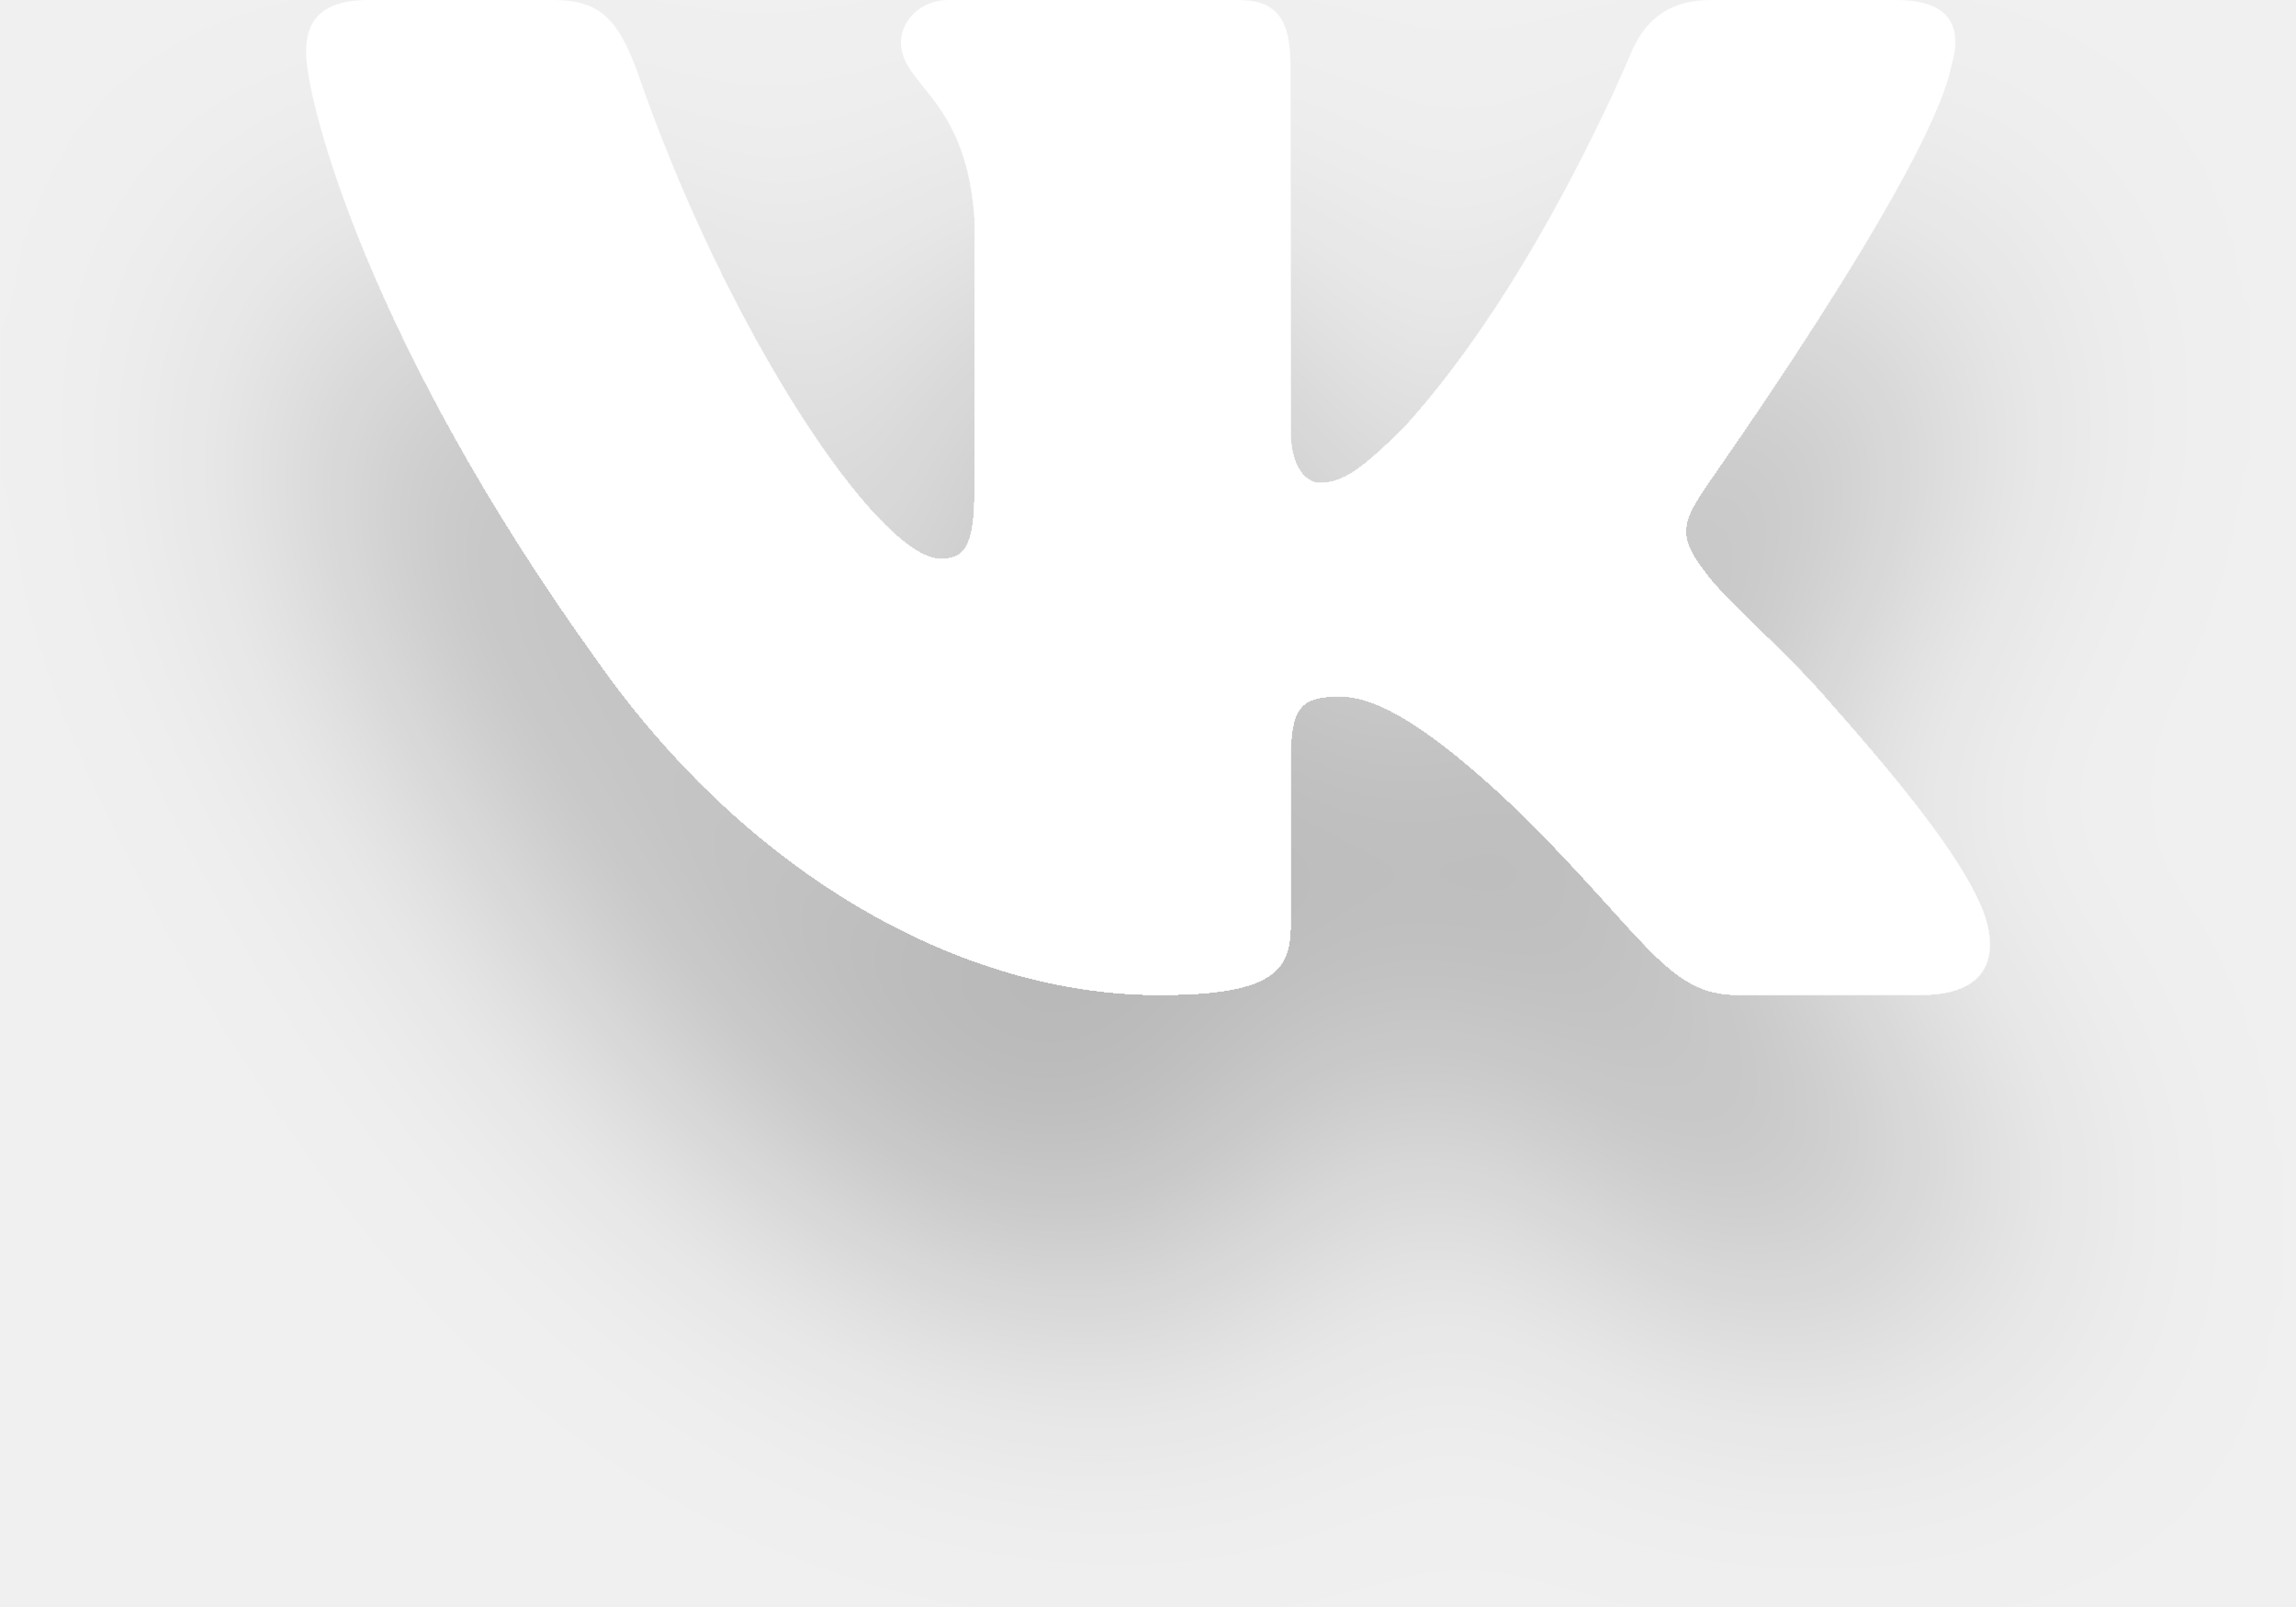
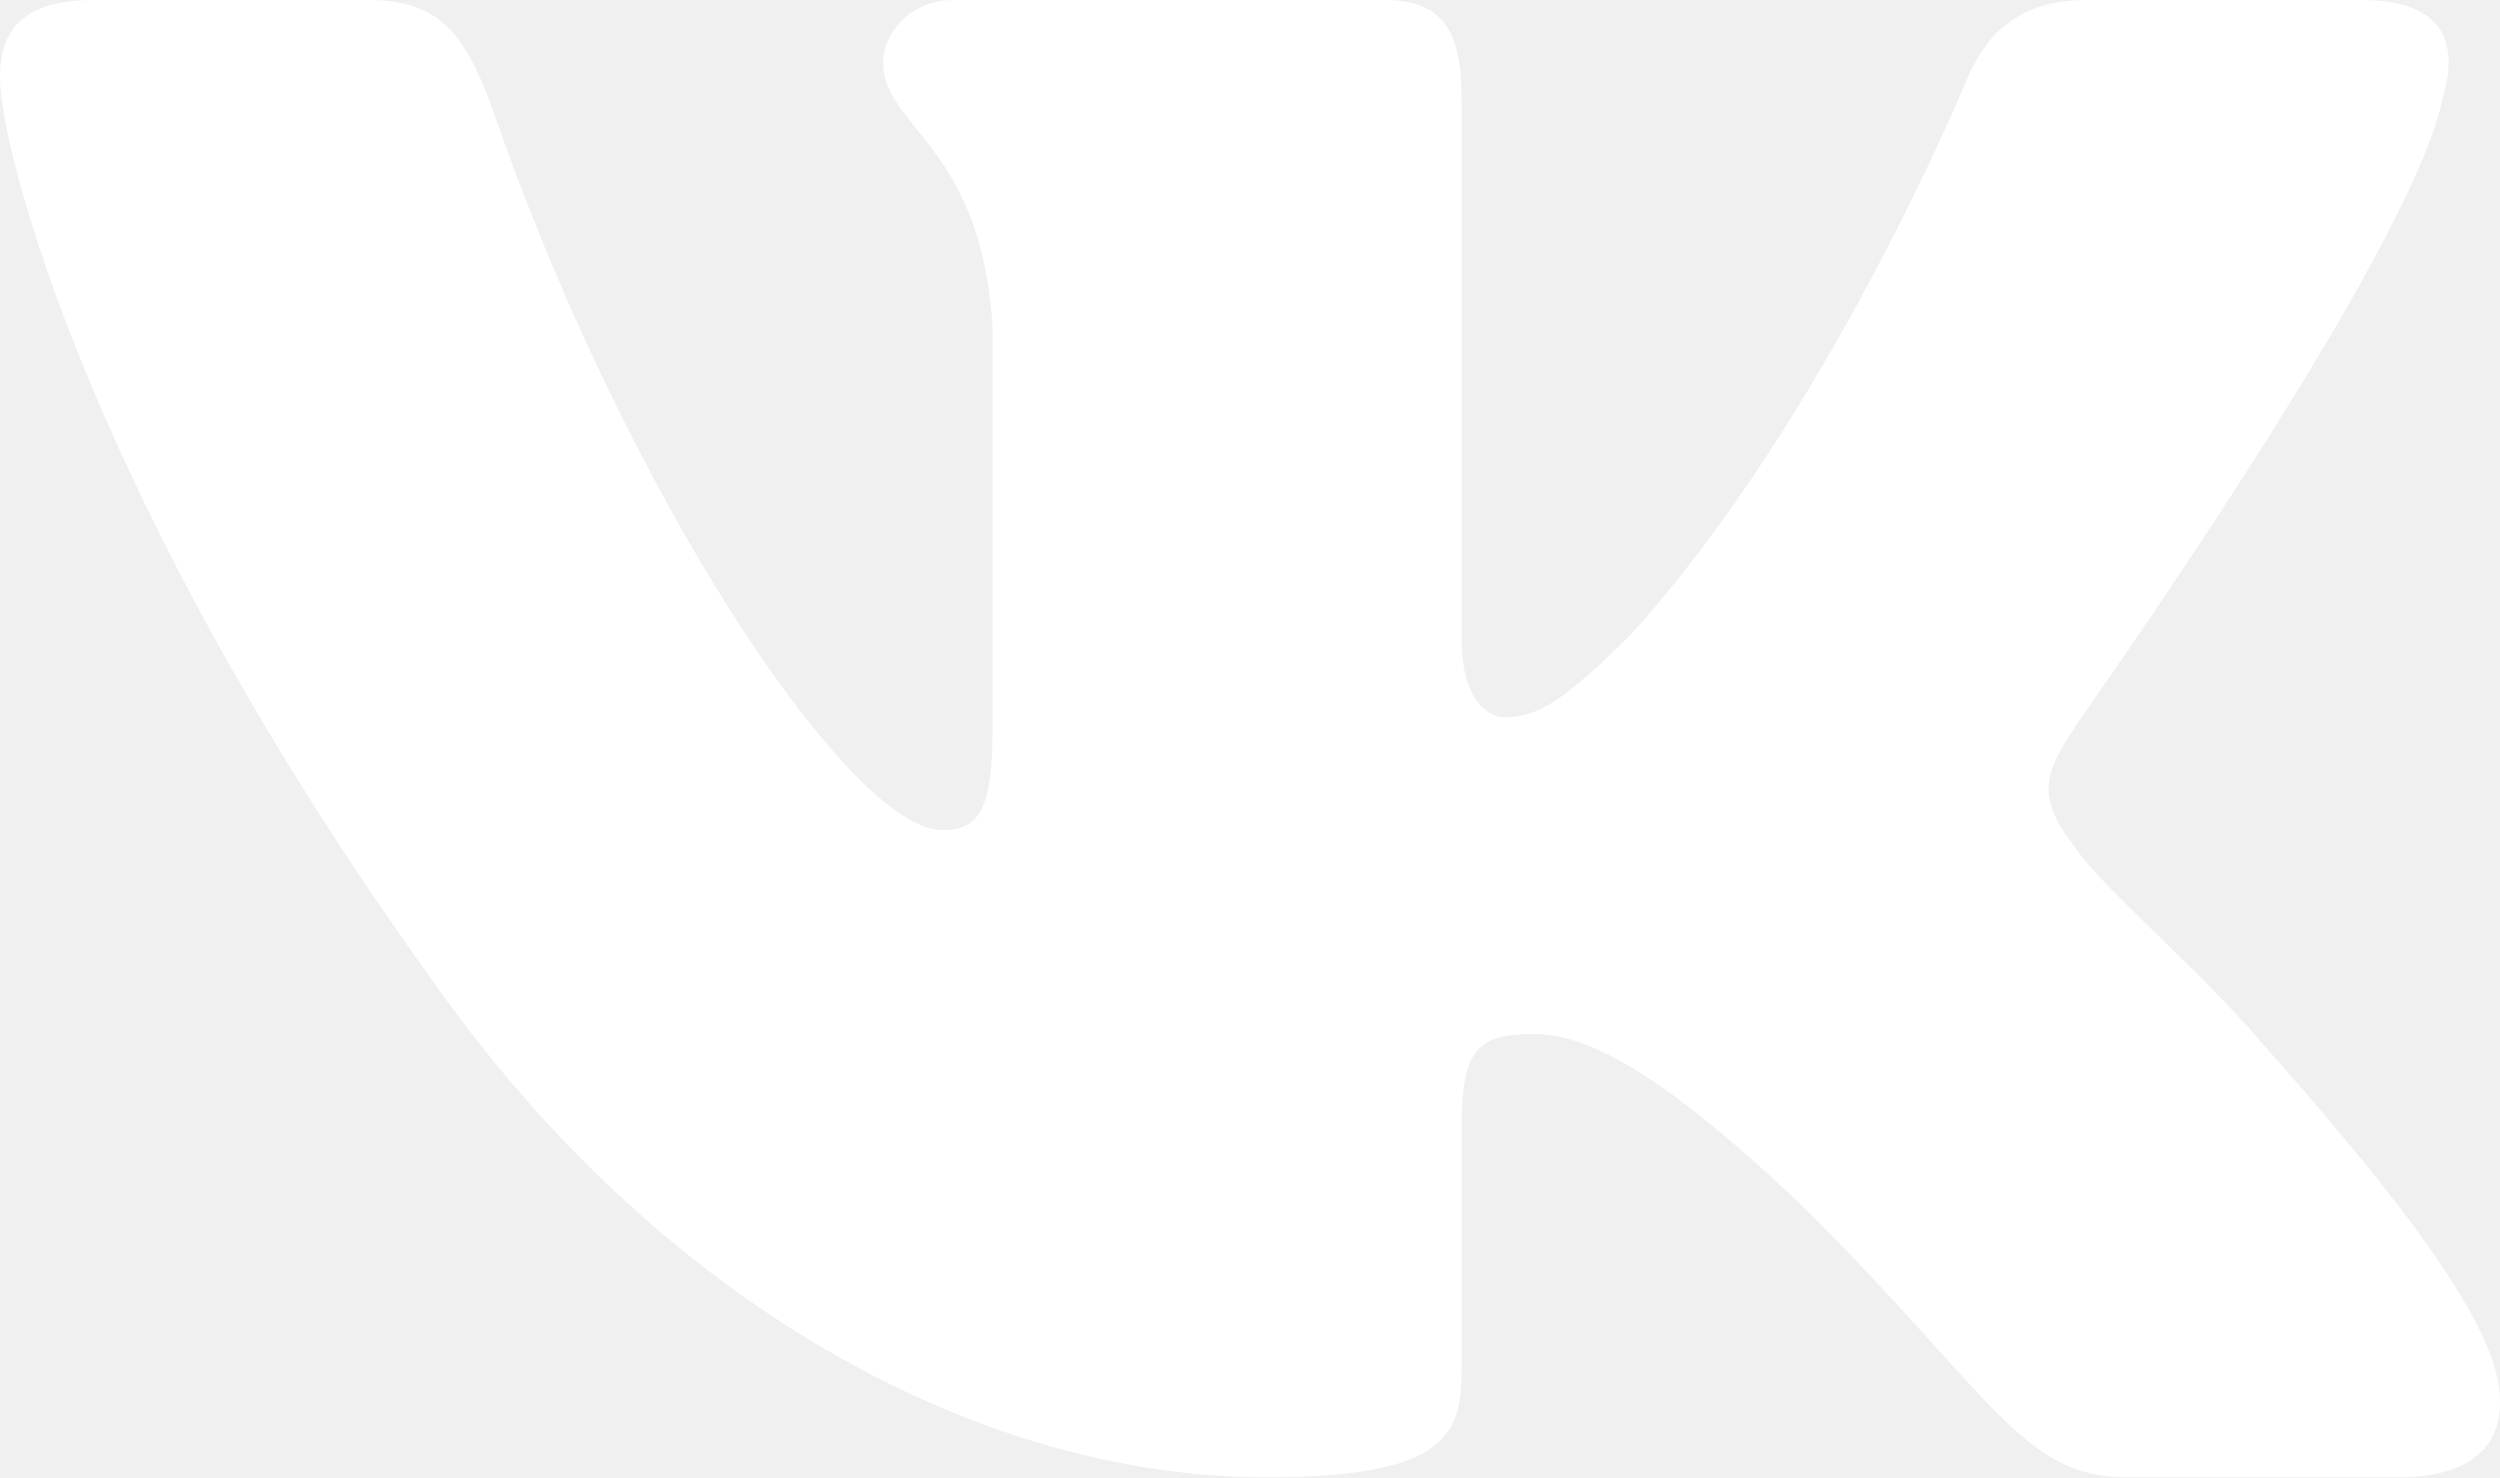
- <svg xmlns="http://www.w3.org/2000/svg" width="30" height="21" viewBox="0 0 30 21" fill="none">
-   <g filter="url(#filter0_d_6_550)">
-     <path fill-rule="evenodd" clip-rule="evenodd" d="M25.494 0.872C25.648 0.359 25.494 0 24.771 0H22.364C21.745 0 21.47 0.325 21.315 0.684C21.315 0.684 20.094 3.661 18.358 5.576C17.79 6.141 17.549 6.312 17.24 6.312C17.085 6.312 16.862 6.141 16.862 5.628V0.872C16.862 0.257 16.69 0 16.174 0H12.391C12.013 0 11.772 0.291 11.772 0.547C11.772 1.129 12.632 1.266 12.735 2.874V6.397C12.735 7.167 12.597 7.304 12.288 7.304C11.48 7.304 9.485 4.328 8.316 0.907C8.075 0.274 7.852 0 7.233 0H4.825C4.138 0 4 0.325 4 0.684C4 1.317 4.808 4.464 7.8 8.621C9.795 11.46 12.597 13 15.142 13C16.672 13 16.862 12.658 16.862 12.076V9.921C16.862 9.237 16.999 9.1 17.498 9.1C17.859 9.1 18.461 9.271 19.888 10.639C21.521 12.264 21.797 13 22.708 13H25.115C25.803 13 26.147 12.658 25.941 11.991C25.717 11.324 24.943 10.349 23.912 9.186C23.344 8.518 22.502 7.817 22.261 7.458C21.9 6.996 22.003 6.791 22.261 6.397C22.261 6.38 25.201 2.275 25.494 0.872Z" fill="white" />
-   </g>
-   <defs>
-     <filter id="filter0_d_6_550" x="0" y="0" width="30" height="21" filterUnits="userSpaceOnUse" color-interpolation-filters="sRGB">
-       <feFlood flood-opacity="0" result="BackgroundImageFix" />
-       <feColorMatrix in="SourceAlpha" type="matrix" values="0 0 0 0 0 0 0 0 0 0 0 0 0 0 0 0 0 0 127 0" result="hardAlpha" />
-       <feOffset dy="4" />
-       <feGaussianBlur stdDeviation="2" />
-       <feComposite in2="hardAlpha" operator="out" />
-       <feColorMatrix type="matrix" values="0 0 0 0 0 0 0 0 0 0 0 0 0 0 0 0 0 0 0.25 0" />
-       <feBlend mode="normal" in2="BackgroundImageFix" result="effect1_dropShadow_6_550" />
-       <feBlend mode="normal" in="SourceGraphic" in2="effect1_dropShadow_6_550" result="shape" />
-     </filter>
-   </defs>
+ <svg xmlns="http://www.w3.org/2000/svg" width="22" height="13" viewBox="0 0 22 13" fill="none">
+   <path fill-rule="evenodd" clip-rule="evenodd" d="M21.494 0.872C21.648 0.359 21.494 0 20.771 0H18.364C17.745 0 17.47 0.325 17.315 0.684C17.315 0.684 16.094 3.661 14.358 5.576C13.79 6.141 13.55 6.312 13.24 6.312C13.085 6.312 12.862 6.141 12.862 5.628V0.872C12.862 0.257 12.69 0 12.174 0H8.391C8.013 0 7.772 0.291 7.772 0.547C7.772 1.129 8.632 1.266 8.735 2.874V6.397C8.735 7.167 8.597 7.304 8.288 7.304C7.48 7.304 5.485 4.328 4.316 0.907C4.075 0.274 3.852 0 3.233 0H0.825C0.138 0 0 0.325 0 0.684C0 1.317 0.808 4.464 3.8 8.621C5.795 11.46 8.597 13 11.142 13C12.672 13 12.862 12.658 12.862 12.076V9.921C12.862 9.237 12.999 9.1 13.498 9.1C13.859 9.1 14.461 9.271 15.888 10.639C17.521 12.264 17.797 13 18.708 13H21.115C21.803 13 22.147 12.658 21.941 11.991C21.717 11.324 20.943 10.349 19.912 9.186C19.344 8.518 18.502 7.817 18.261 7.458C17.9 6.996 18.003 6.791 18.261 6.397C18.261 6.38 21.201 2.275 21.494 0.872Z" fill="white" />
</svg>
